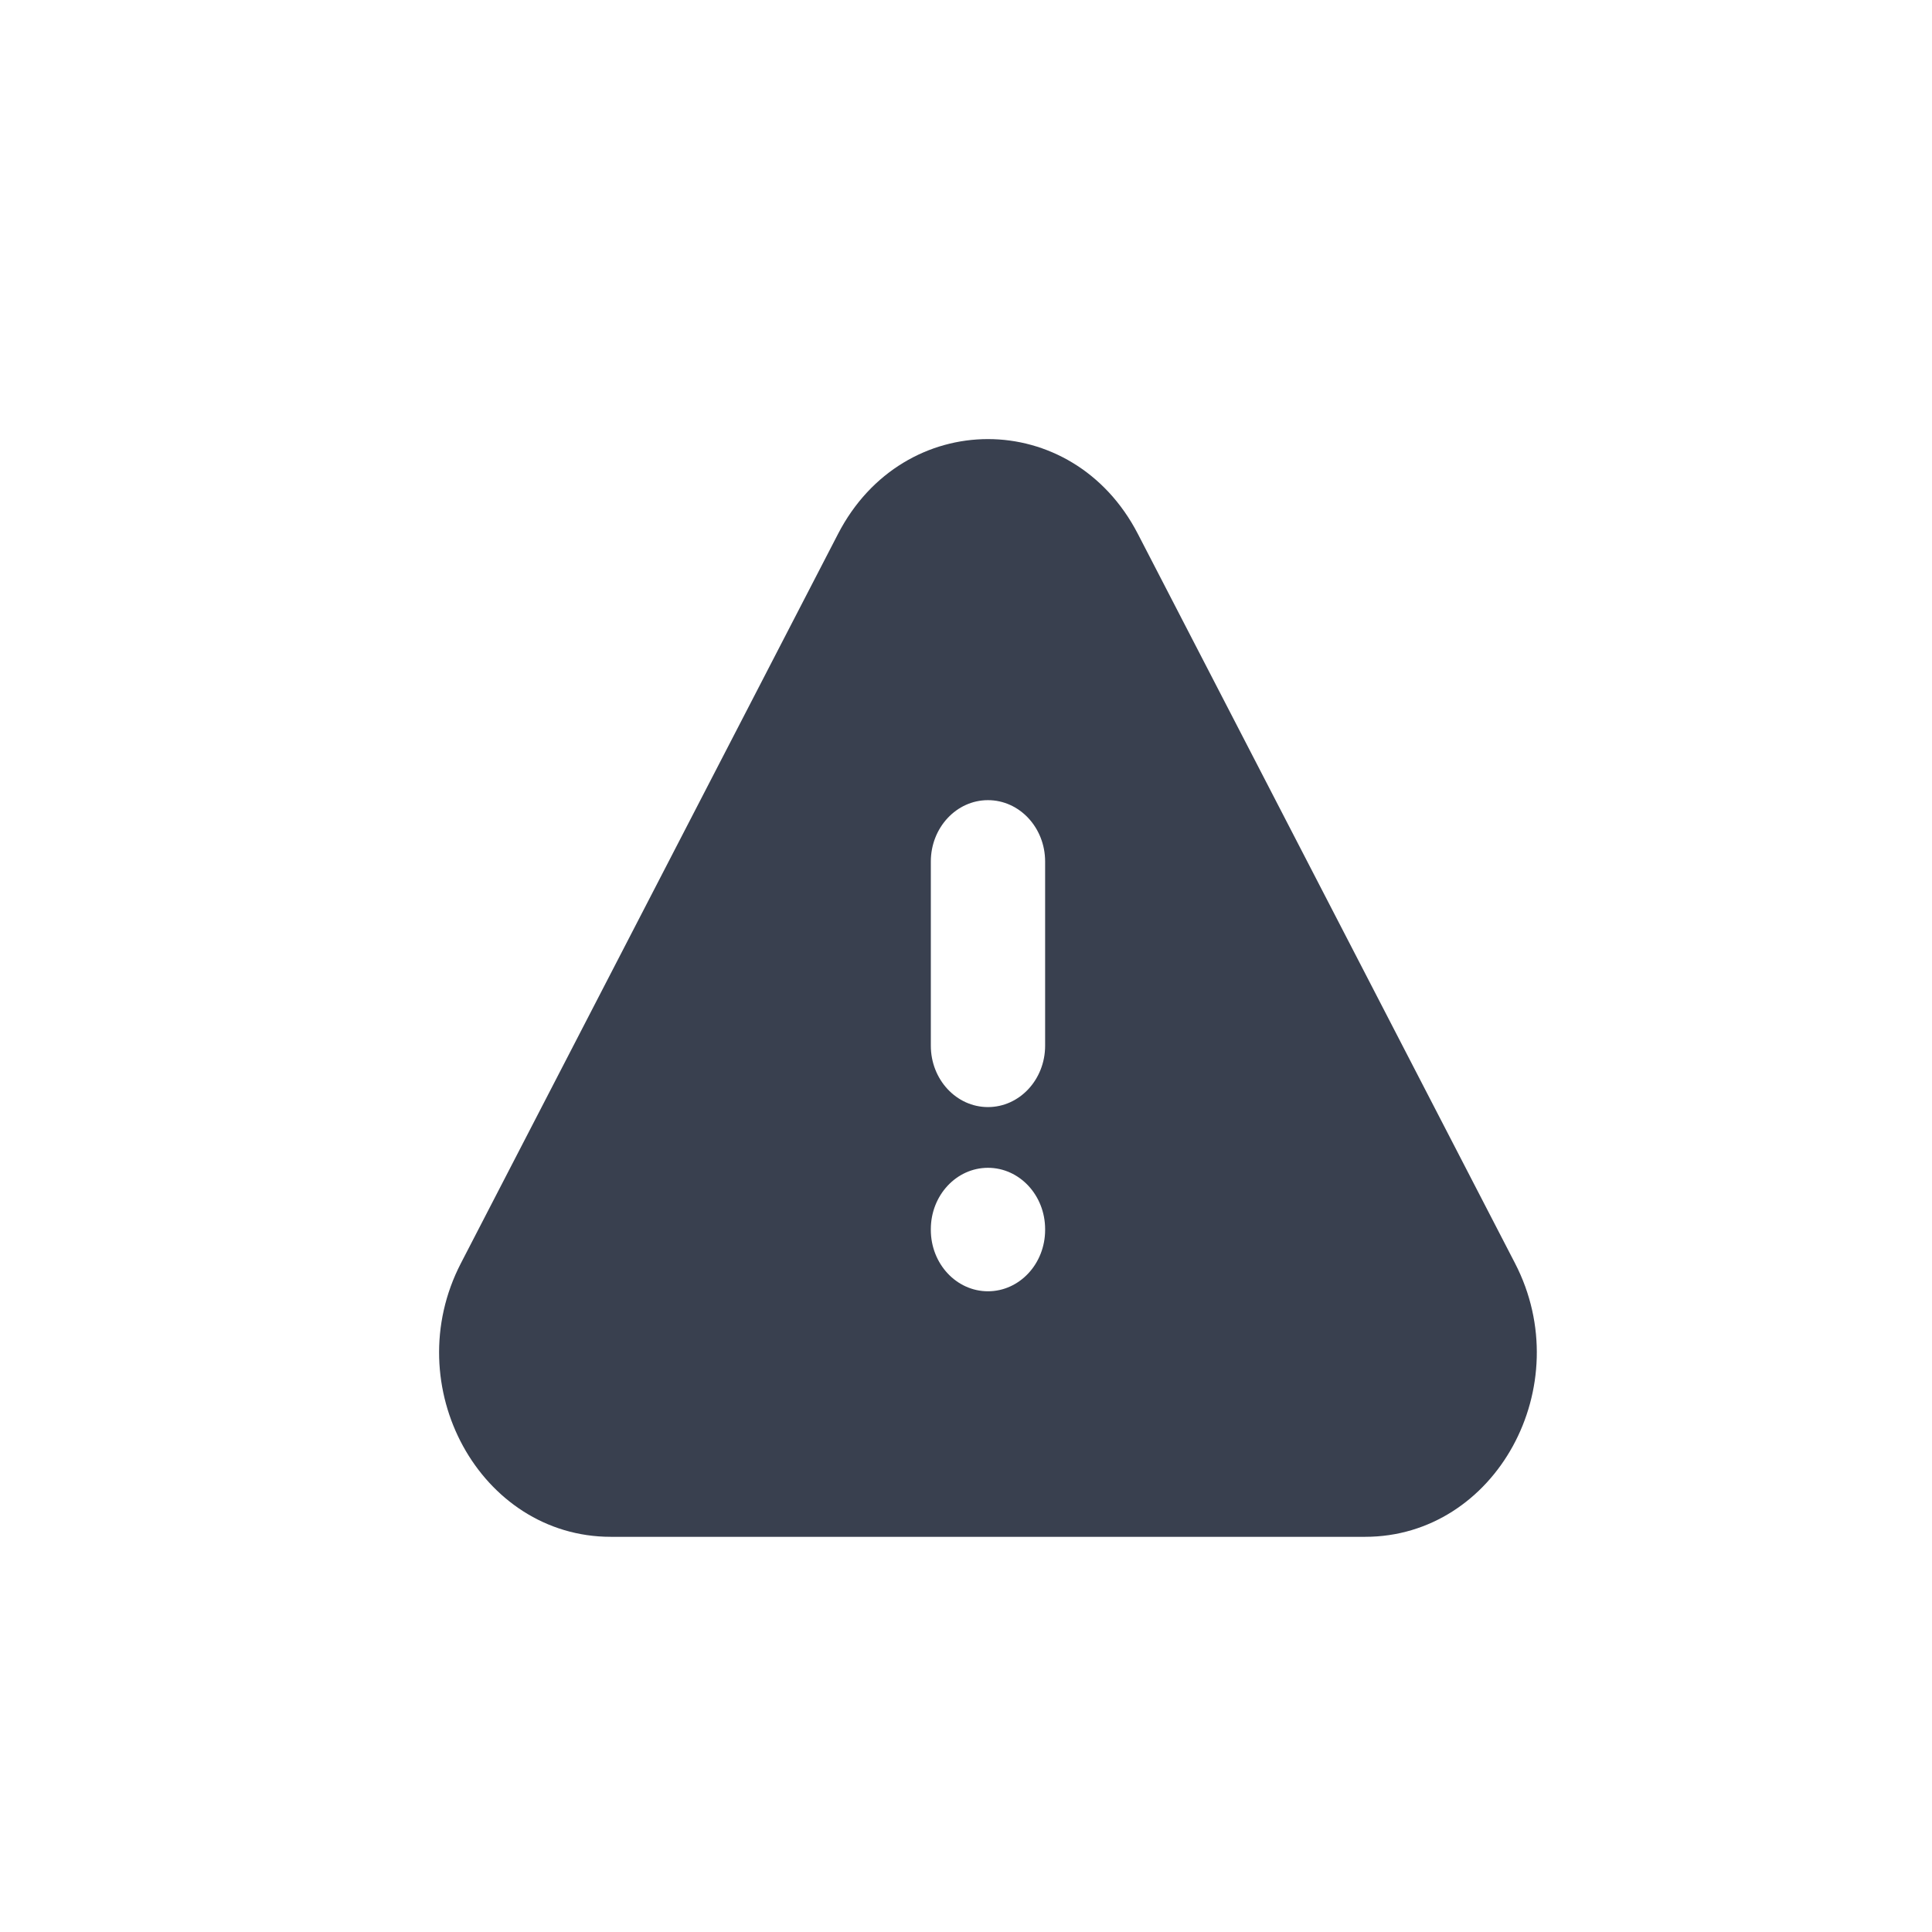
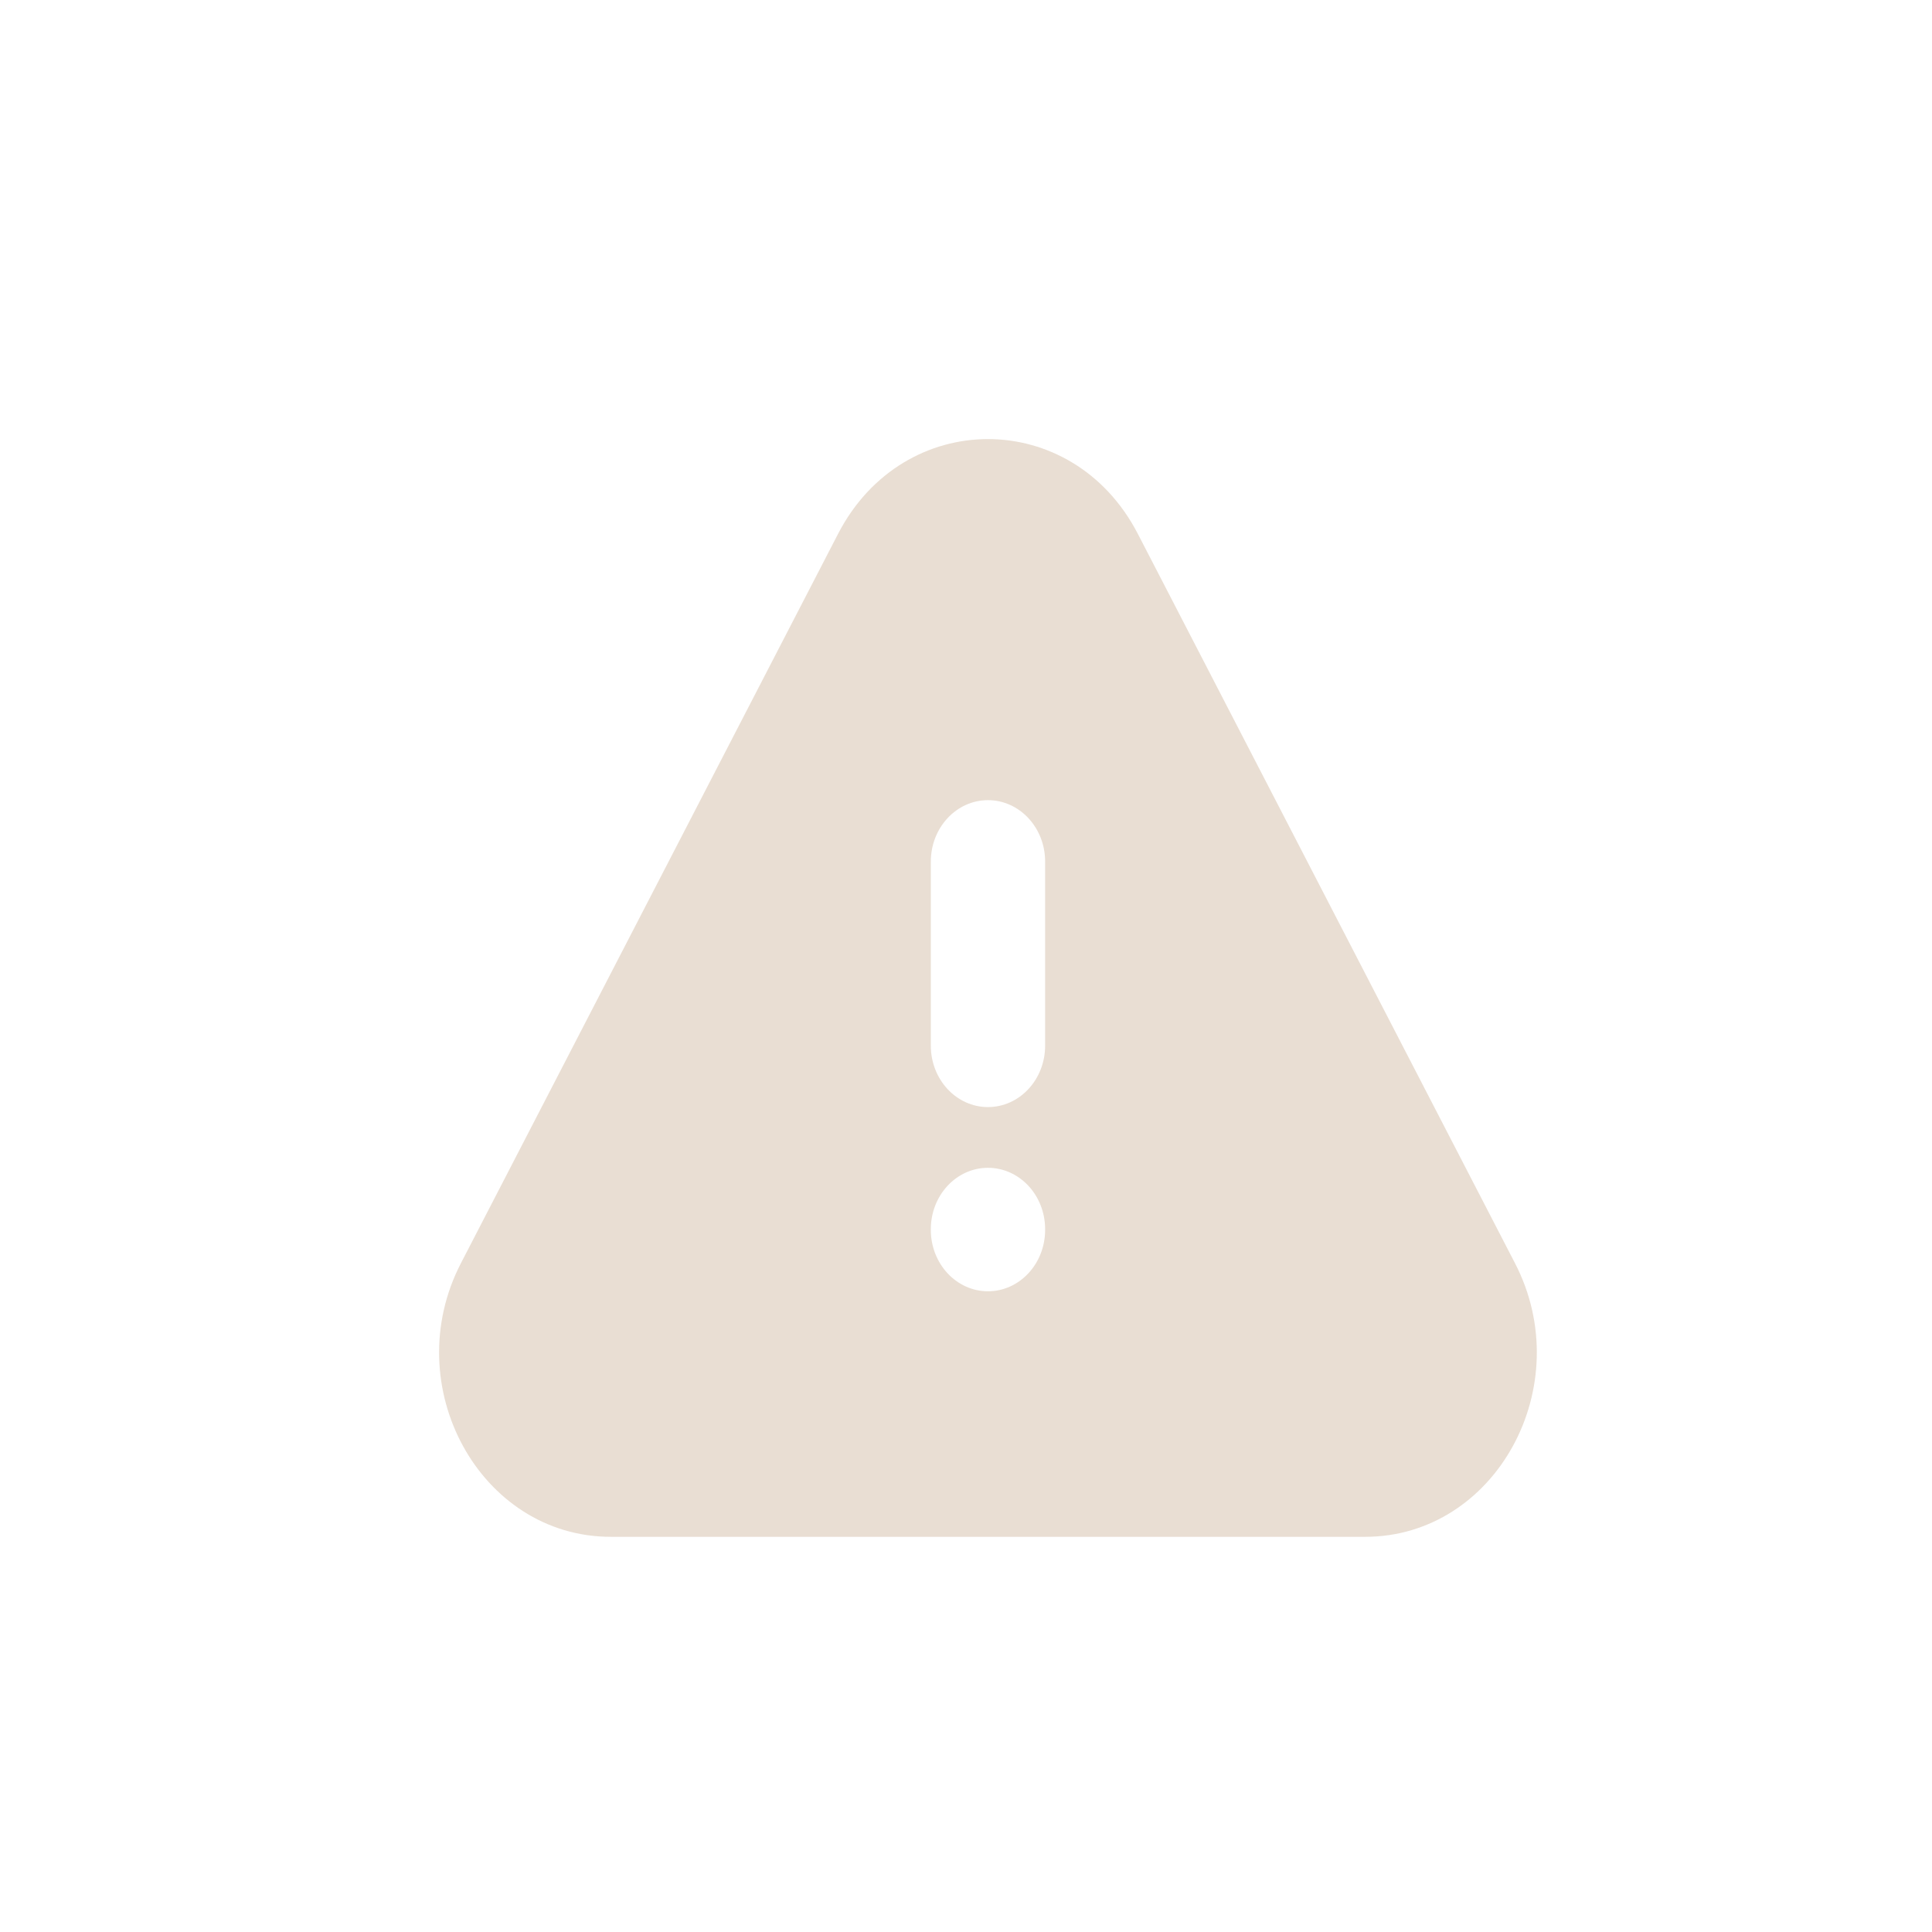
- <svg xmlns="http://www.w3.org/2000/svg" width="44" height="44" viewBox="0 0 44 44" fill="none">
-   <path fill-rule="evenodd" clip-rule="evenodd" d="M21.199 23.815C21.199 24.587 21.782 25.213 22.5 25.213C23.219 25.213 23.802 24.587 23.802 23.815V19.621C23.802 18.849 23.219 18.223 22.5 18.223C21.782 18.223 21.199 18.849 21.199 19.621V23.815ZM23.802 27.994C23.802 27.222 23.219 26.596 22.5 26.596C21.782 26.596 21.199 27.222 21.199 27.994V28.01C21.199 28.782 21.782 29.408 22.5 29.408C23.219 29.408 23.802 28.782 23.802 28.01V27.994ZM19.087 12.157C20.575 9.281 24.425 9.281 25.913 12.157L34.503 28.769C35.949 31.564 34.067 35 31.09 35H13.91C10.933 35 9.051 31.564 10.497 28.769L19.087 12.157Z" fill="#081123" fill-opacity="0.8" />
+ <svg xmlns="http://www.w3.org/2000/svg" width="44" height="44" viewBox="0 0 44 44" fill="#E3D5C8">
+   <path fill-rule="evenodd" clip-rule="evenodd" d="M21.199 23.815C21.199 24.587 21.782 25.213 22.5 25.213C23.219 25.213 23.802 24.587 23.802 23.815V19.621C23.802 18.849 23.219 18.223 22.5 18.223C21.782 18.223 21.199 18.849 21.199 19.621V23.815ZM23.802 27.994C23.802 27.222 23.219 26.596 22.5 26.596C21.782 26.596 21.199 27.222 21.199 27.994V28.01C21.199 28.782 21.782 29.408 22.5 29.408C23.219 29.408 23.802 28.782 23.802 28.01V27.994ZM19.087 12.157C20.575 9.281 24.425 9.281 25.913 12.157L34.503 28.769C35.949 31.564 34.067 35 31.09 35H13.91C10.933 35 9.051 31.564 10.497 28.769L19.087 12.157Z" fill="#E3D5C8" fill-opacity="0.8" />
</svg>
